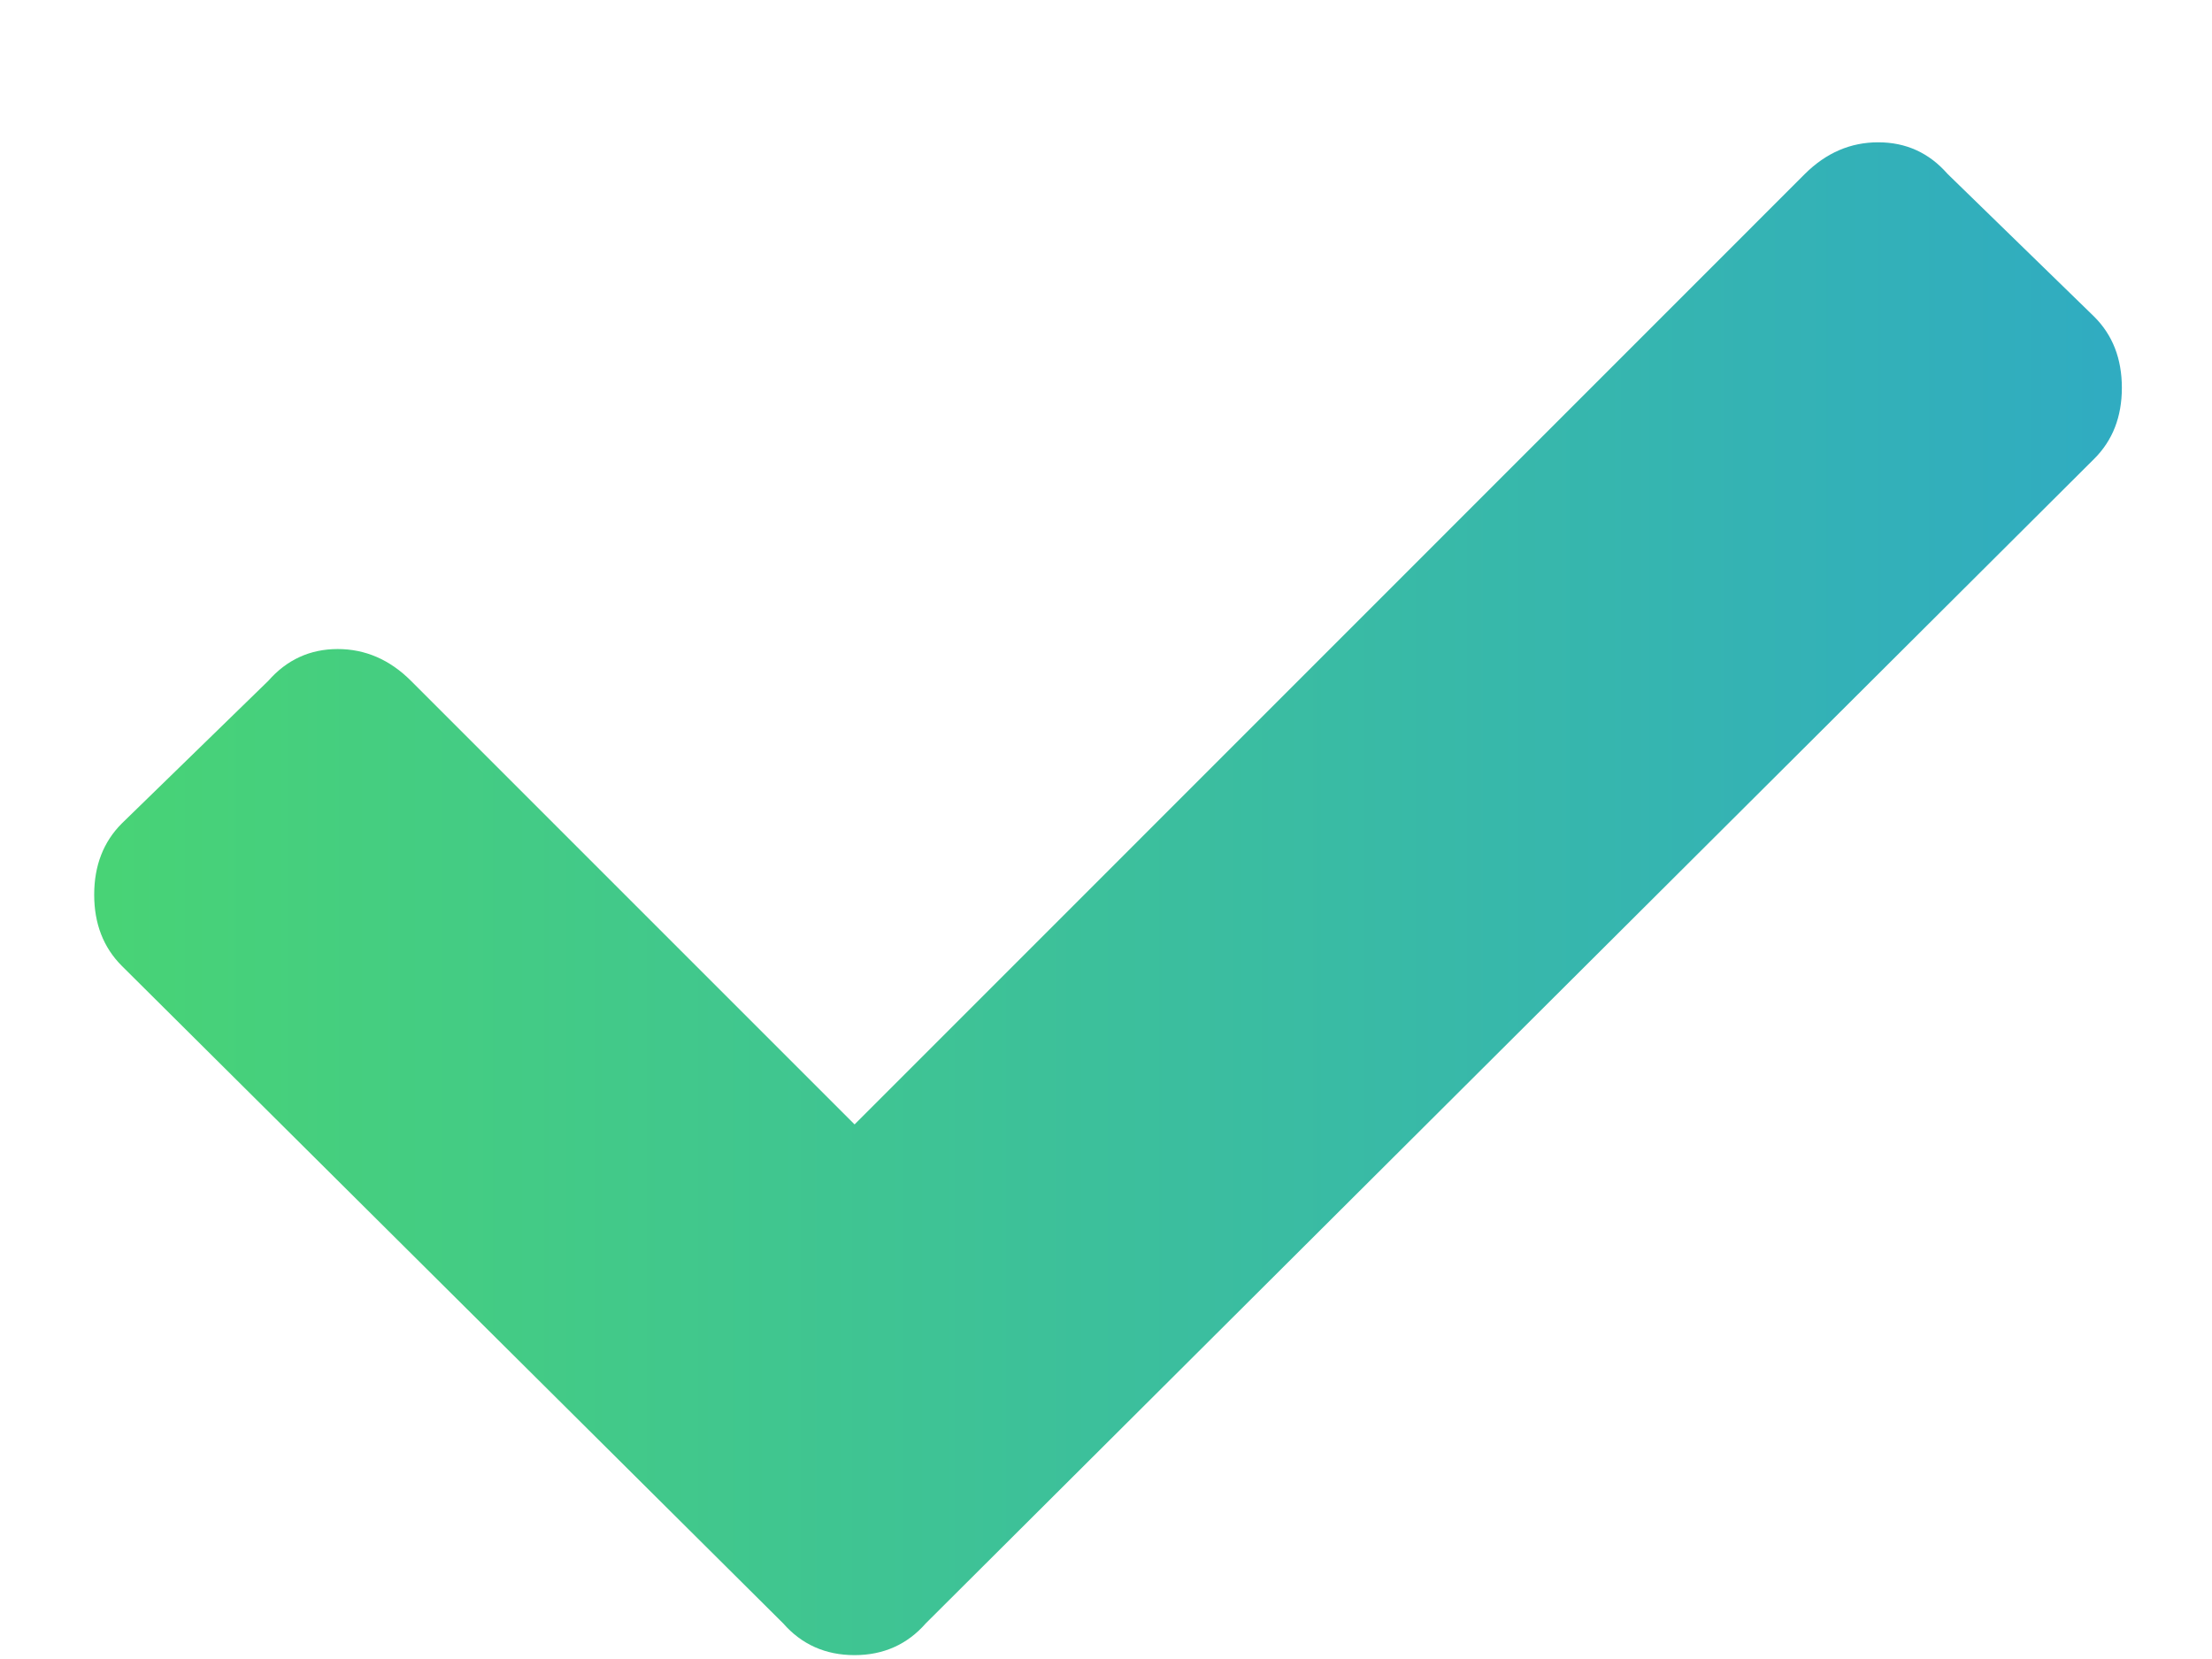
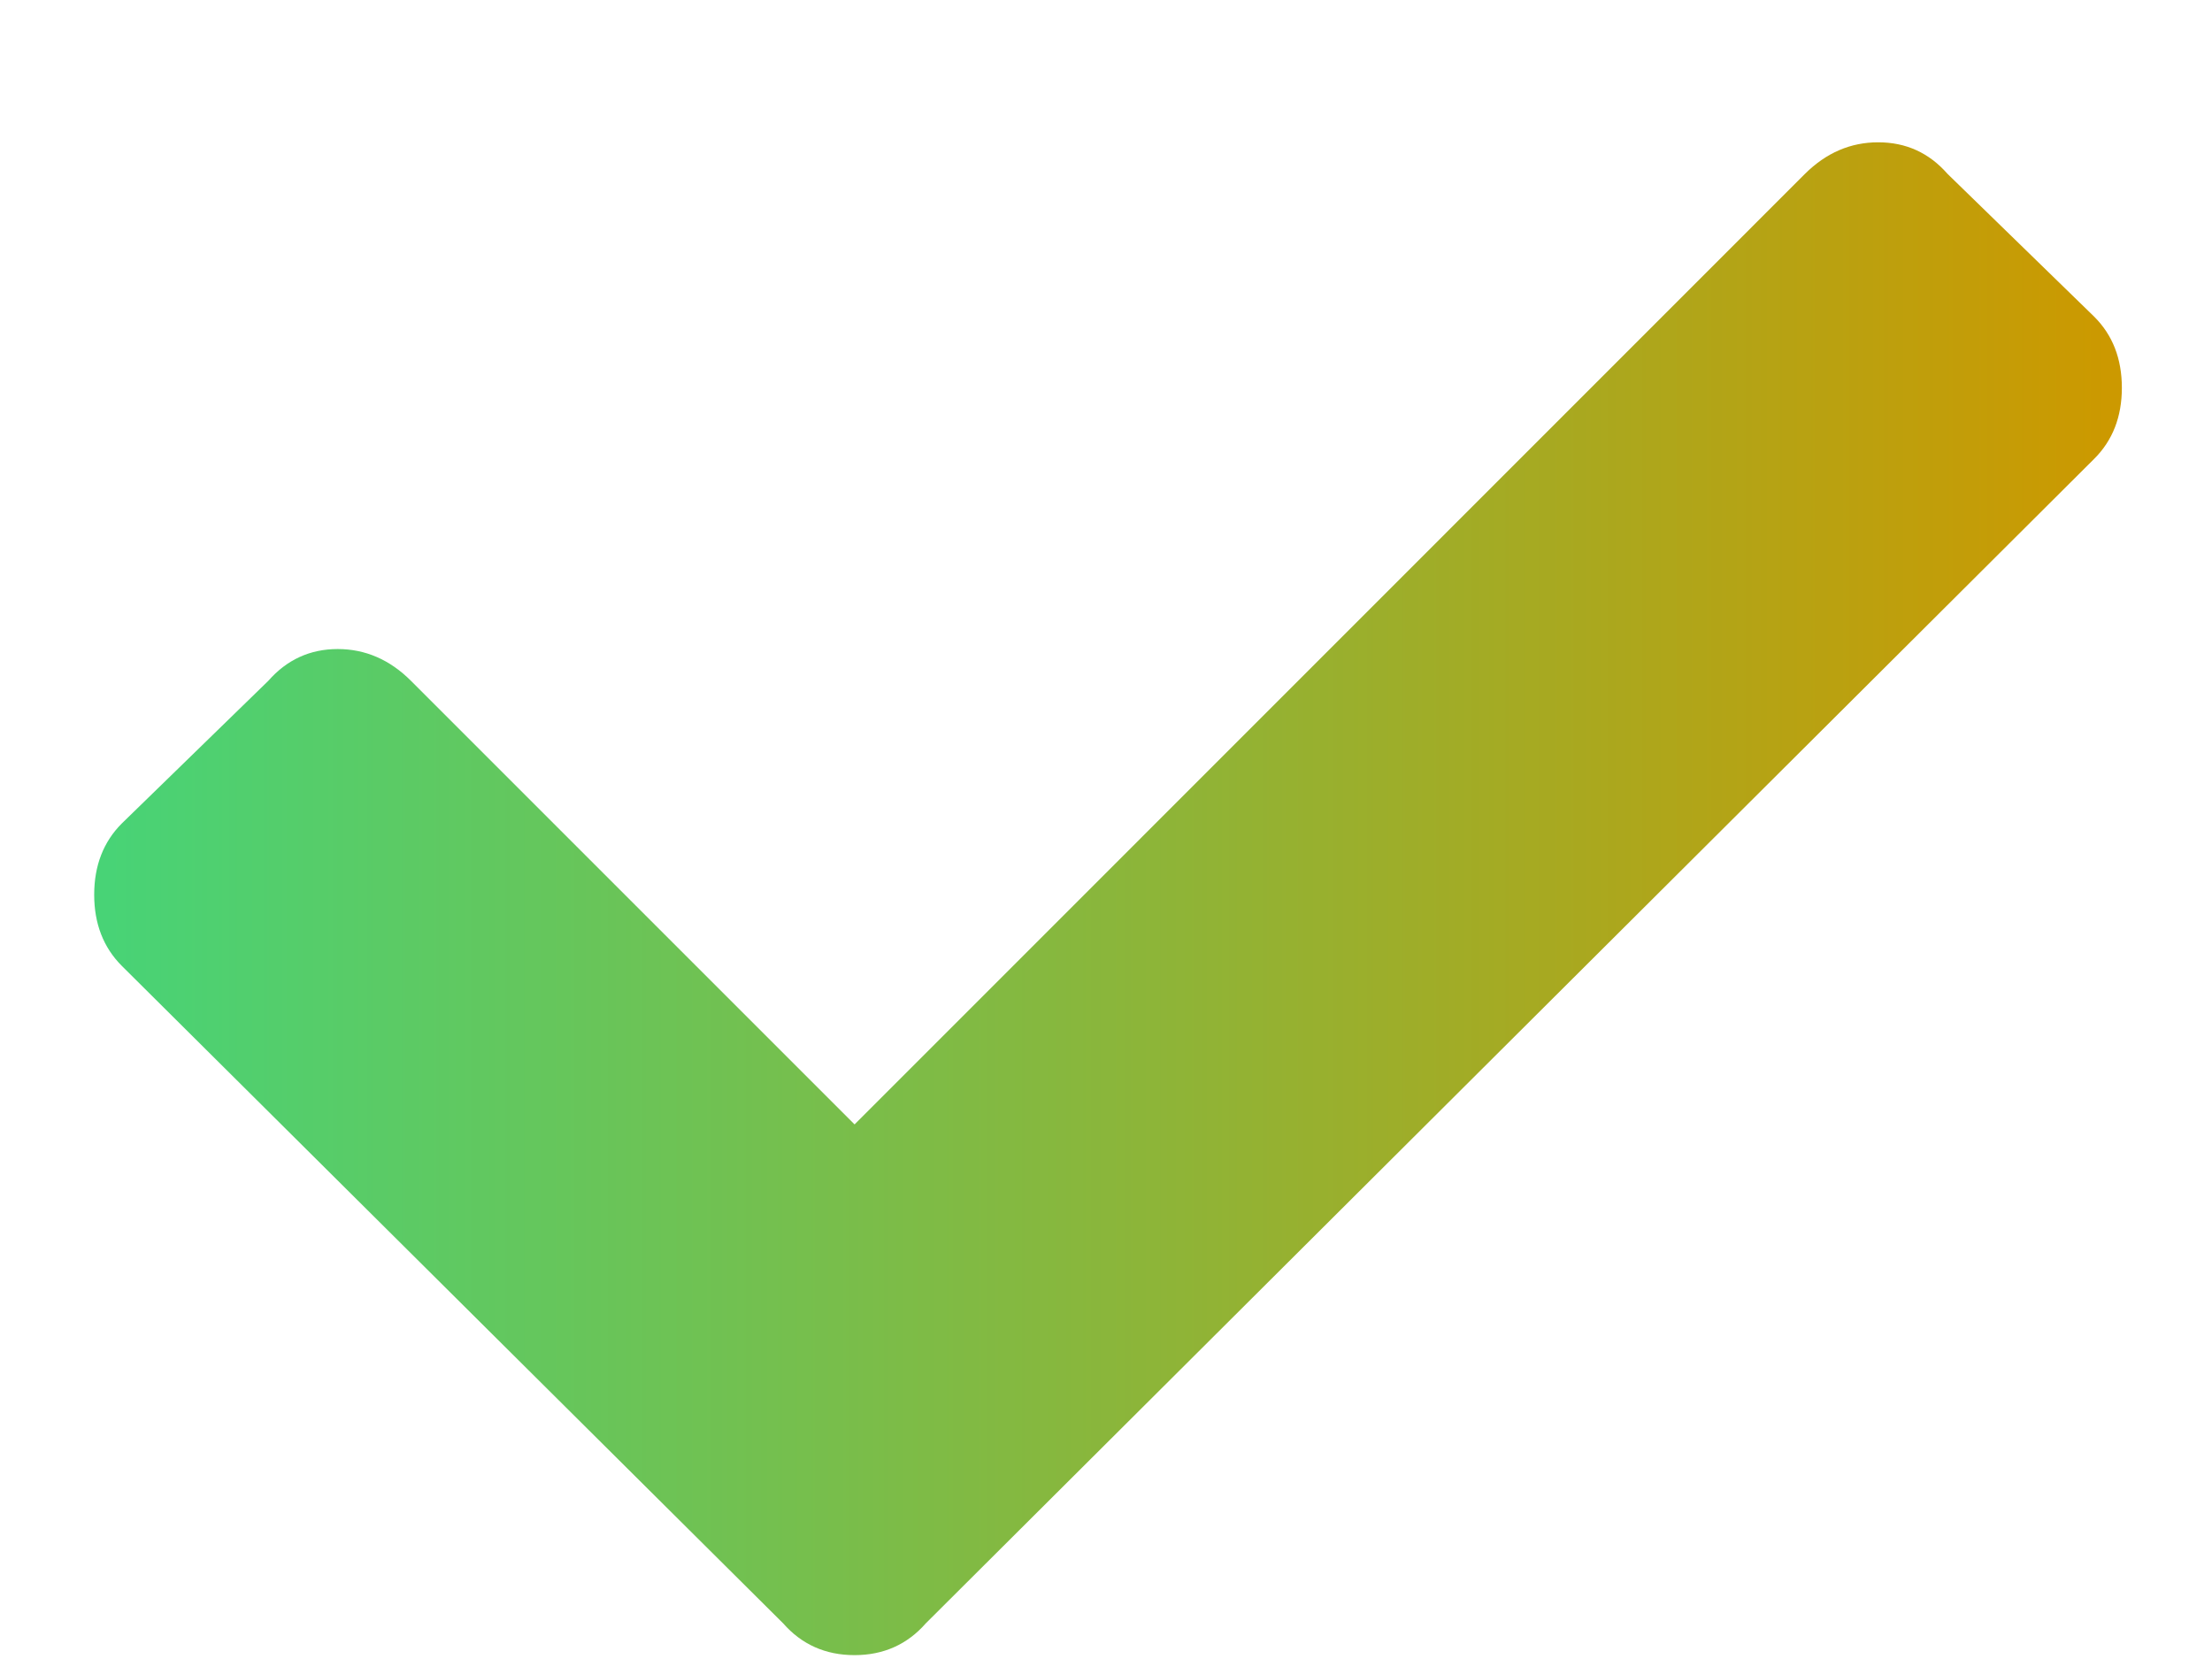
<svg xmlns="http://www.w3.org/2000/svg" width="12px" height="9px" viewBox="0 0 12 9" version="1.1">
  <defs>
    <linearGradient x1="-1.11022302e-14%" y1="50%" x2="100%" y2="50%" id="linearGradient-1">
      <stop stop-color="#48D376" offset="0%" />
-       <stop stop-color="#30ACC1" offset="100%" />
+       <stop stop-color="#cc9900" offset="100%" />
    </linearGradient>
  </defs>
  <g id="Checkbox-Active" stroke="none" stroke-width="1" fill="none" fill-rule="evenodd" transform="translate(-2, -3)">
    <path d="M6.249,11.807 L2.661,8.24 C2.561,8.14 2.511,8.011 2.511,7.854 C2.511,7.696 2.561,7.567 2.661,7.467 L3.456,6.693 C3.556,6.579 3.682,6.521 3.832,6.521 C3.982,6.521 4.115,6.579 4.229,6.693 L6.636,9.1 L11.792,3.943 C11.907,3.829 12.039,3.772 12.189,3.772 C12.34,3.772 12.465,3.829 12.565,3.943 L13.36,4.717 C13.461,4.817 13.511,4.946 13.511,5.104 C13.511,5.261 13.461,5.39 13.36,5.49 L7.022,11.807 C6.922,11.921 6.793,11.979 6.636,11.979 C6.478,11.979 6.349,11.921 6.249,11.807 Z" id="check" fill="url(#linearGradient-1)" />
  </g>
</svg>
